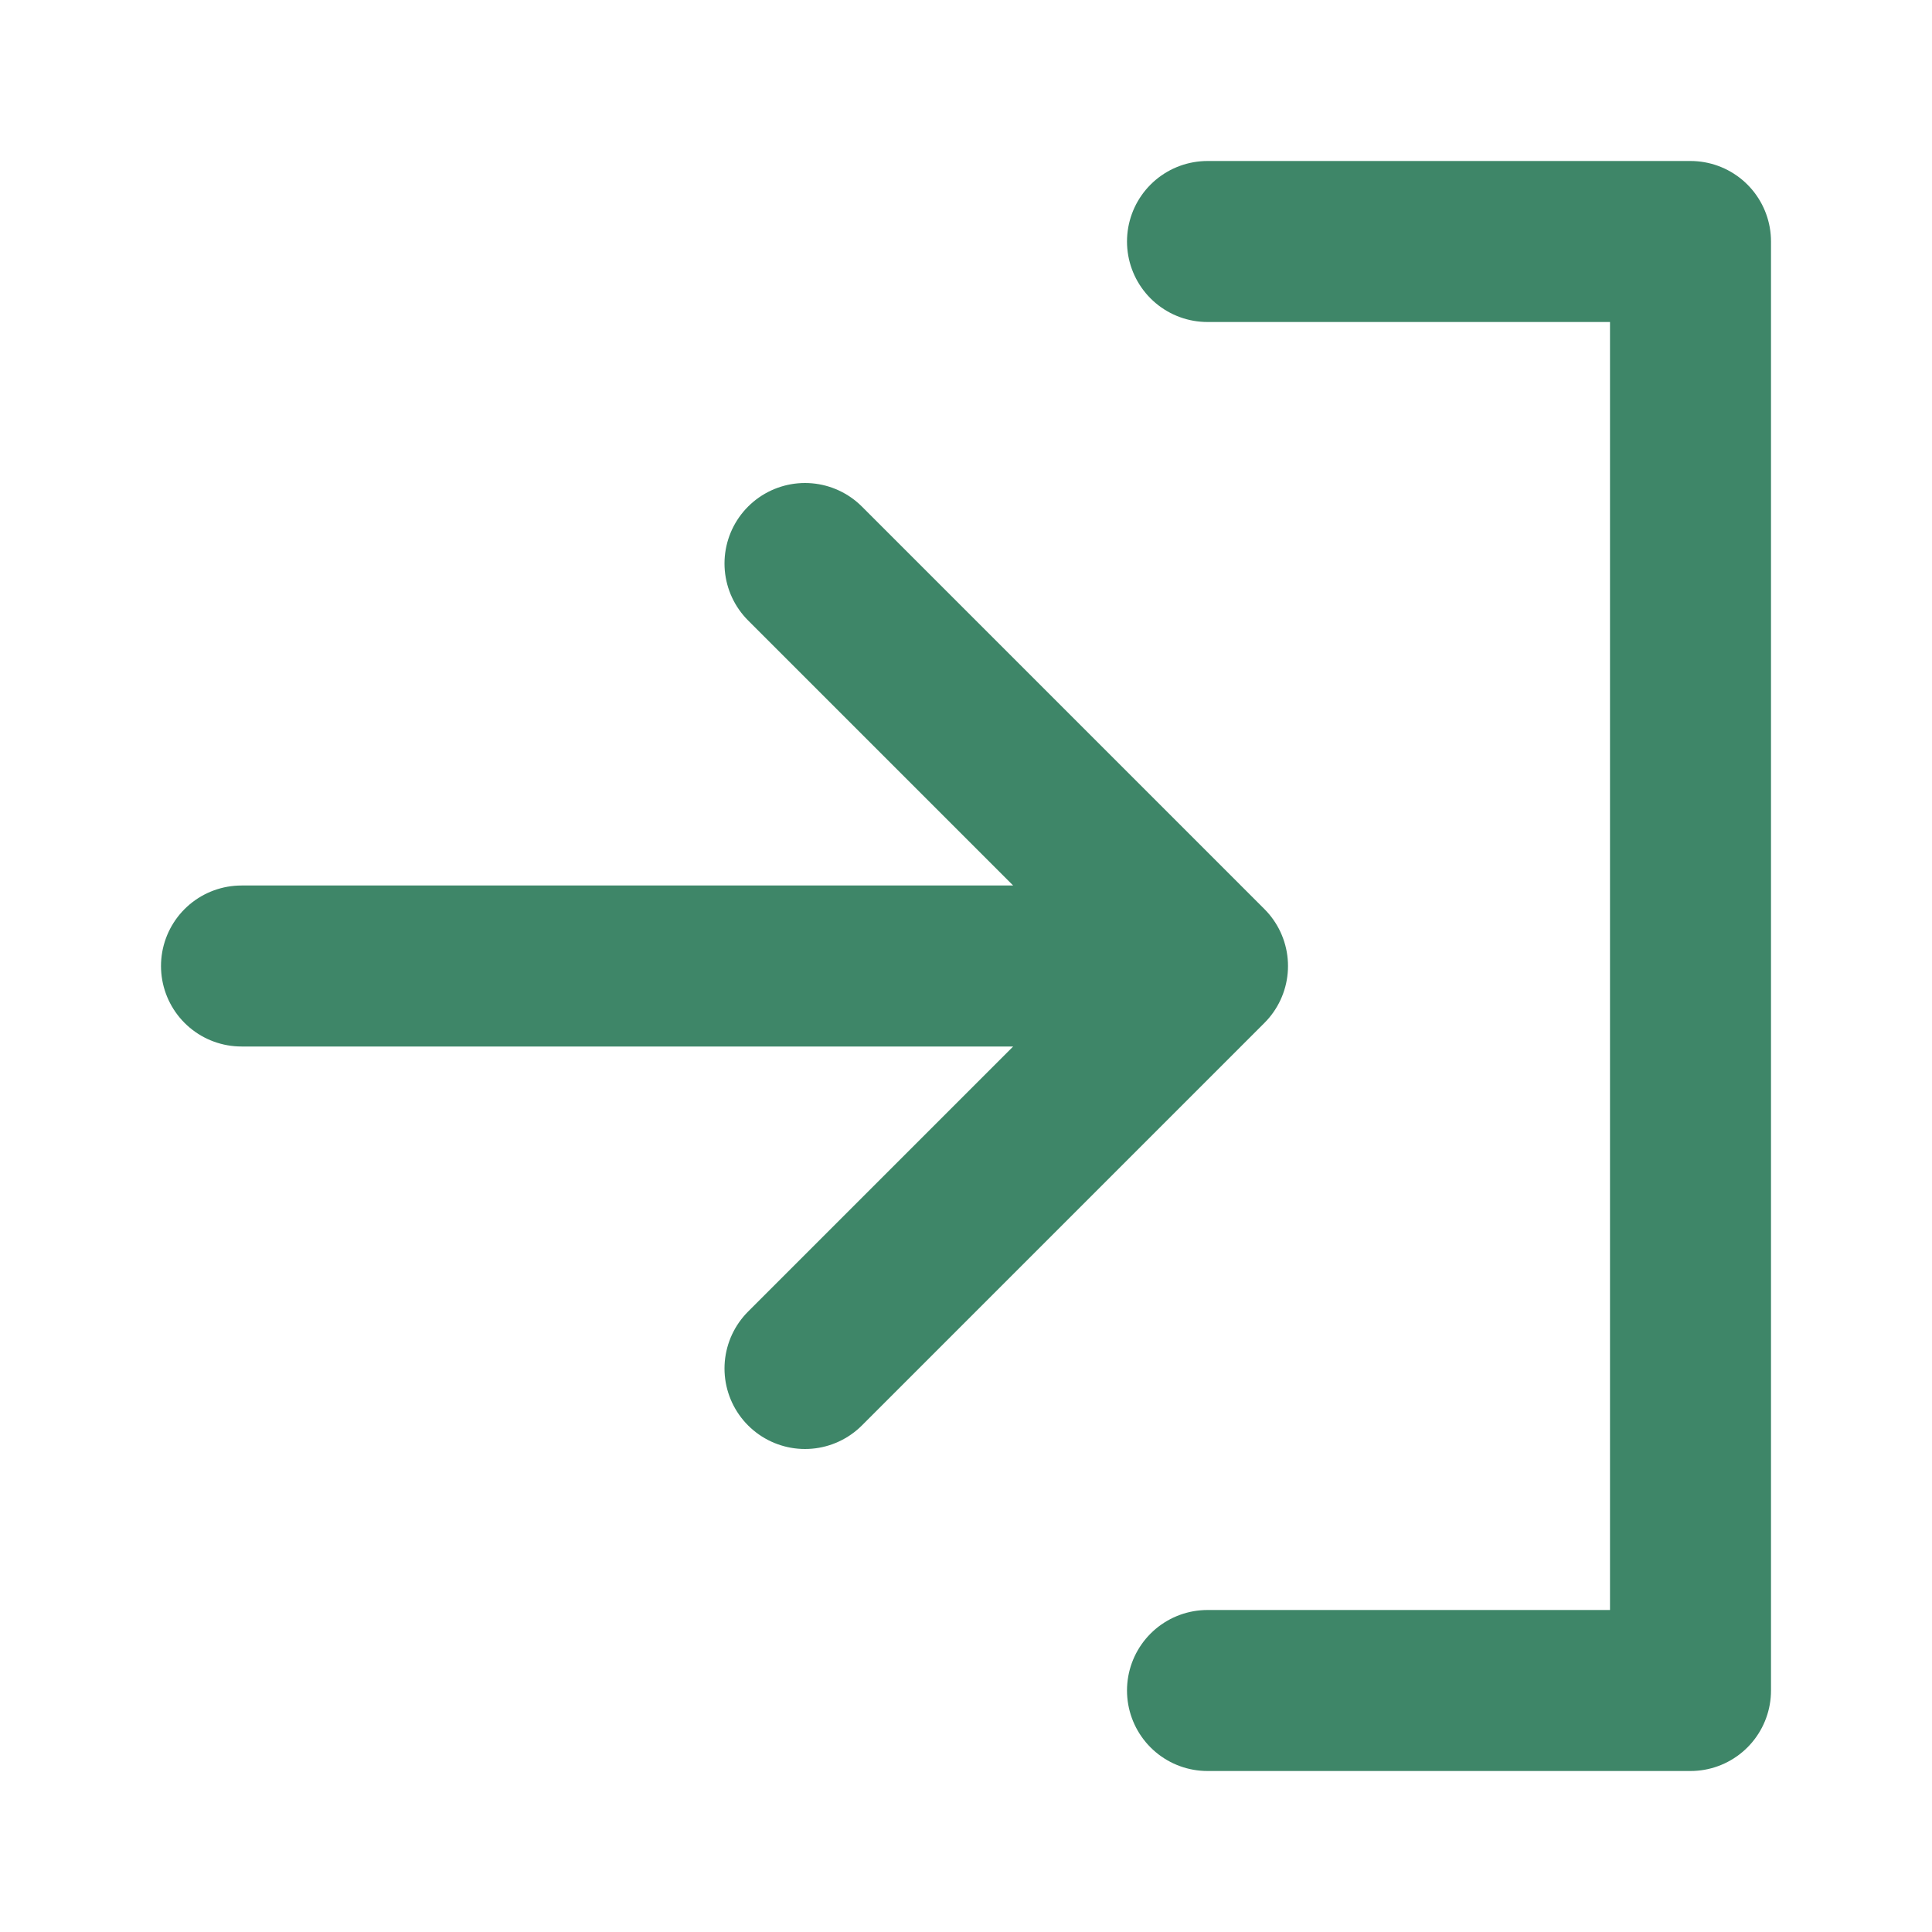
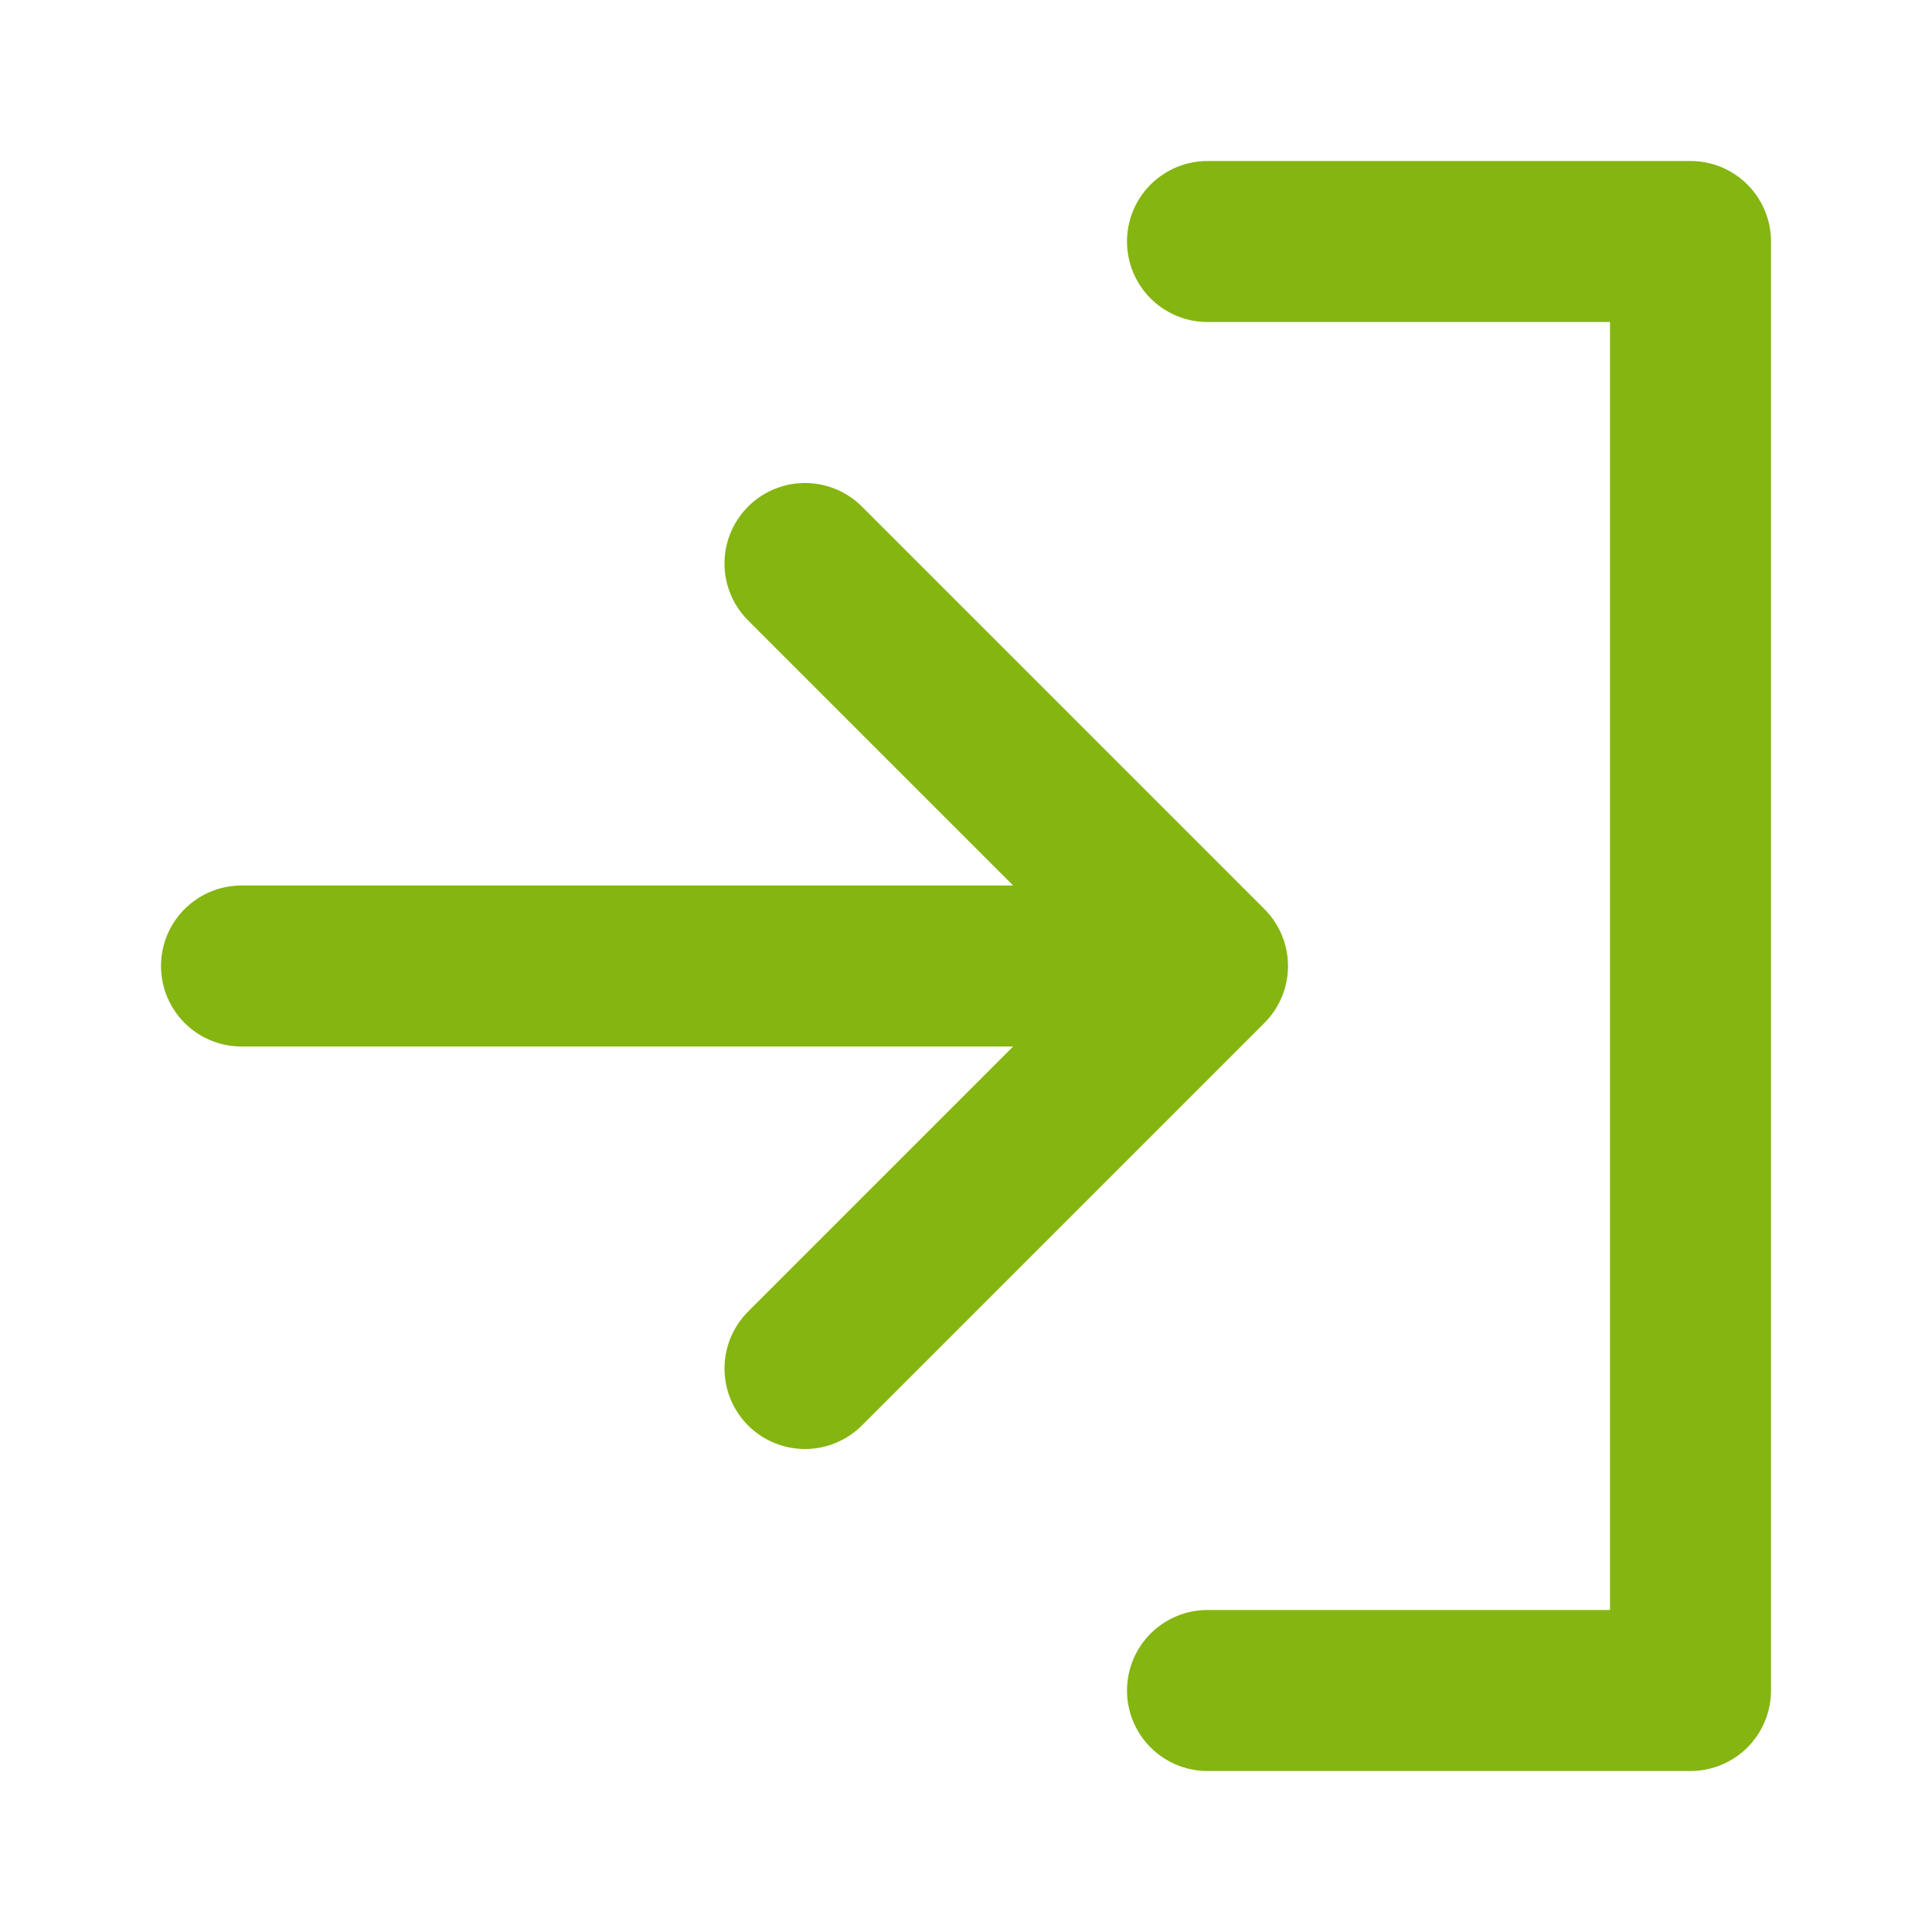
- <svg xmlns="http://www.w3.org/2000/svg" width="24" height="24" viewBox="0 0 24 24" fill="none" stroke="#3E8668" stroke-width="2" stroke-linecap="round" stroke-linejoin="round">
+ <svg xmlns="http://www.w3.org/2000/svg" width="24" height="24" viewBox="0 0 24 24" fill="none" stroke="#85B510" stroke-width="2" stroke-linecap="round" stroke-linejoin="round">
  <path d="M15 3h6v18h-6M10 17l5-5-5-5M13.8 12H3" />
</svg>
